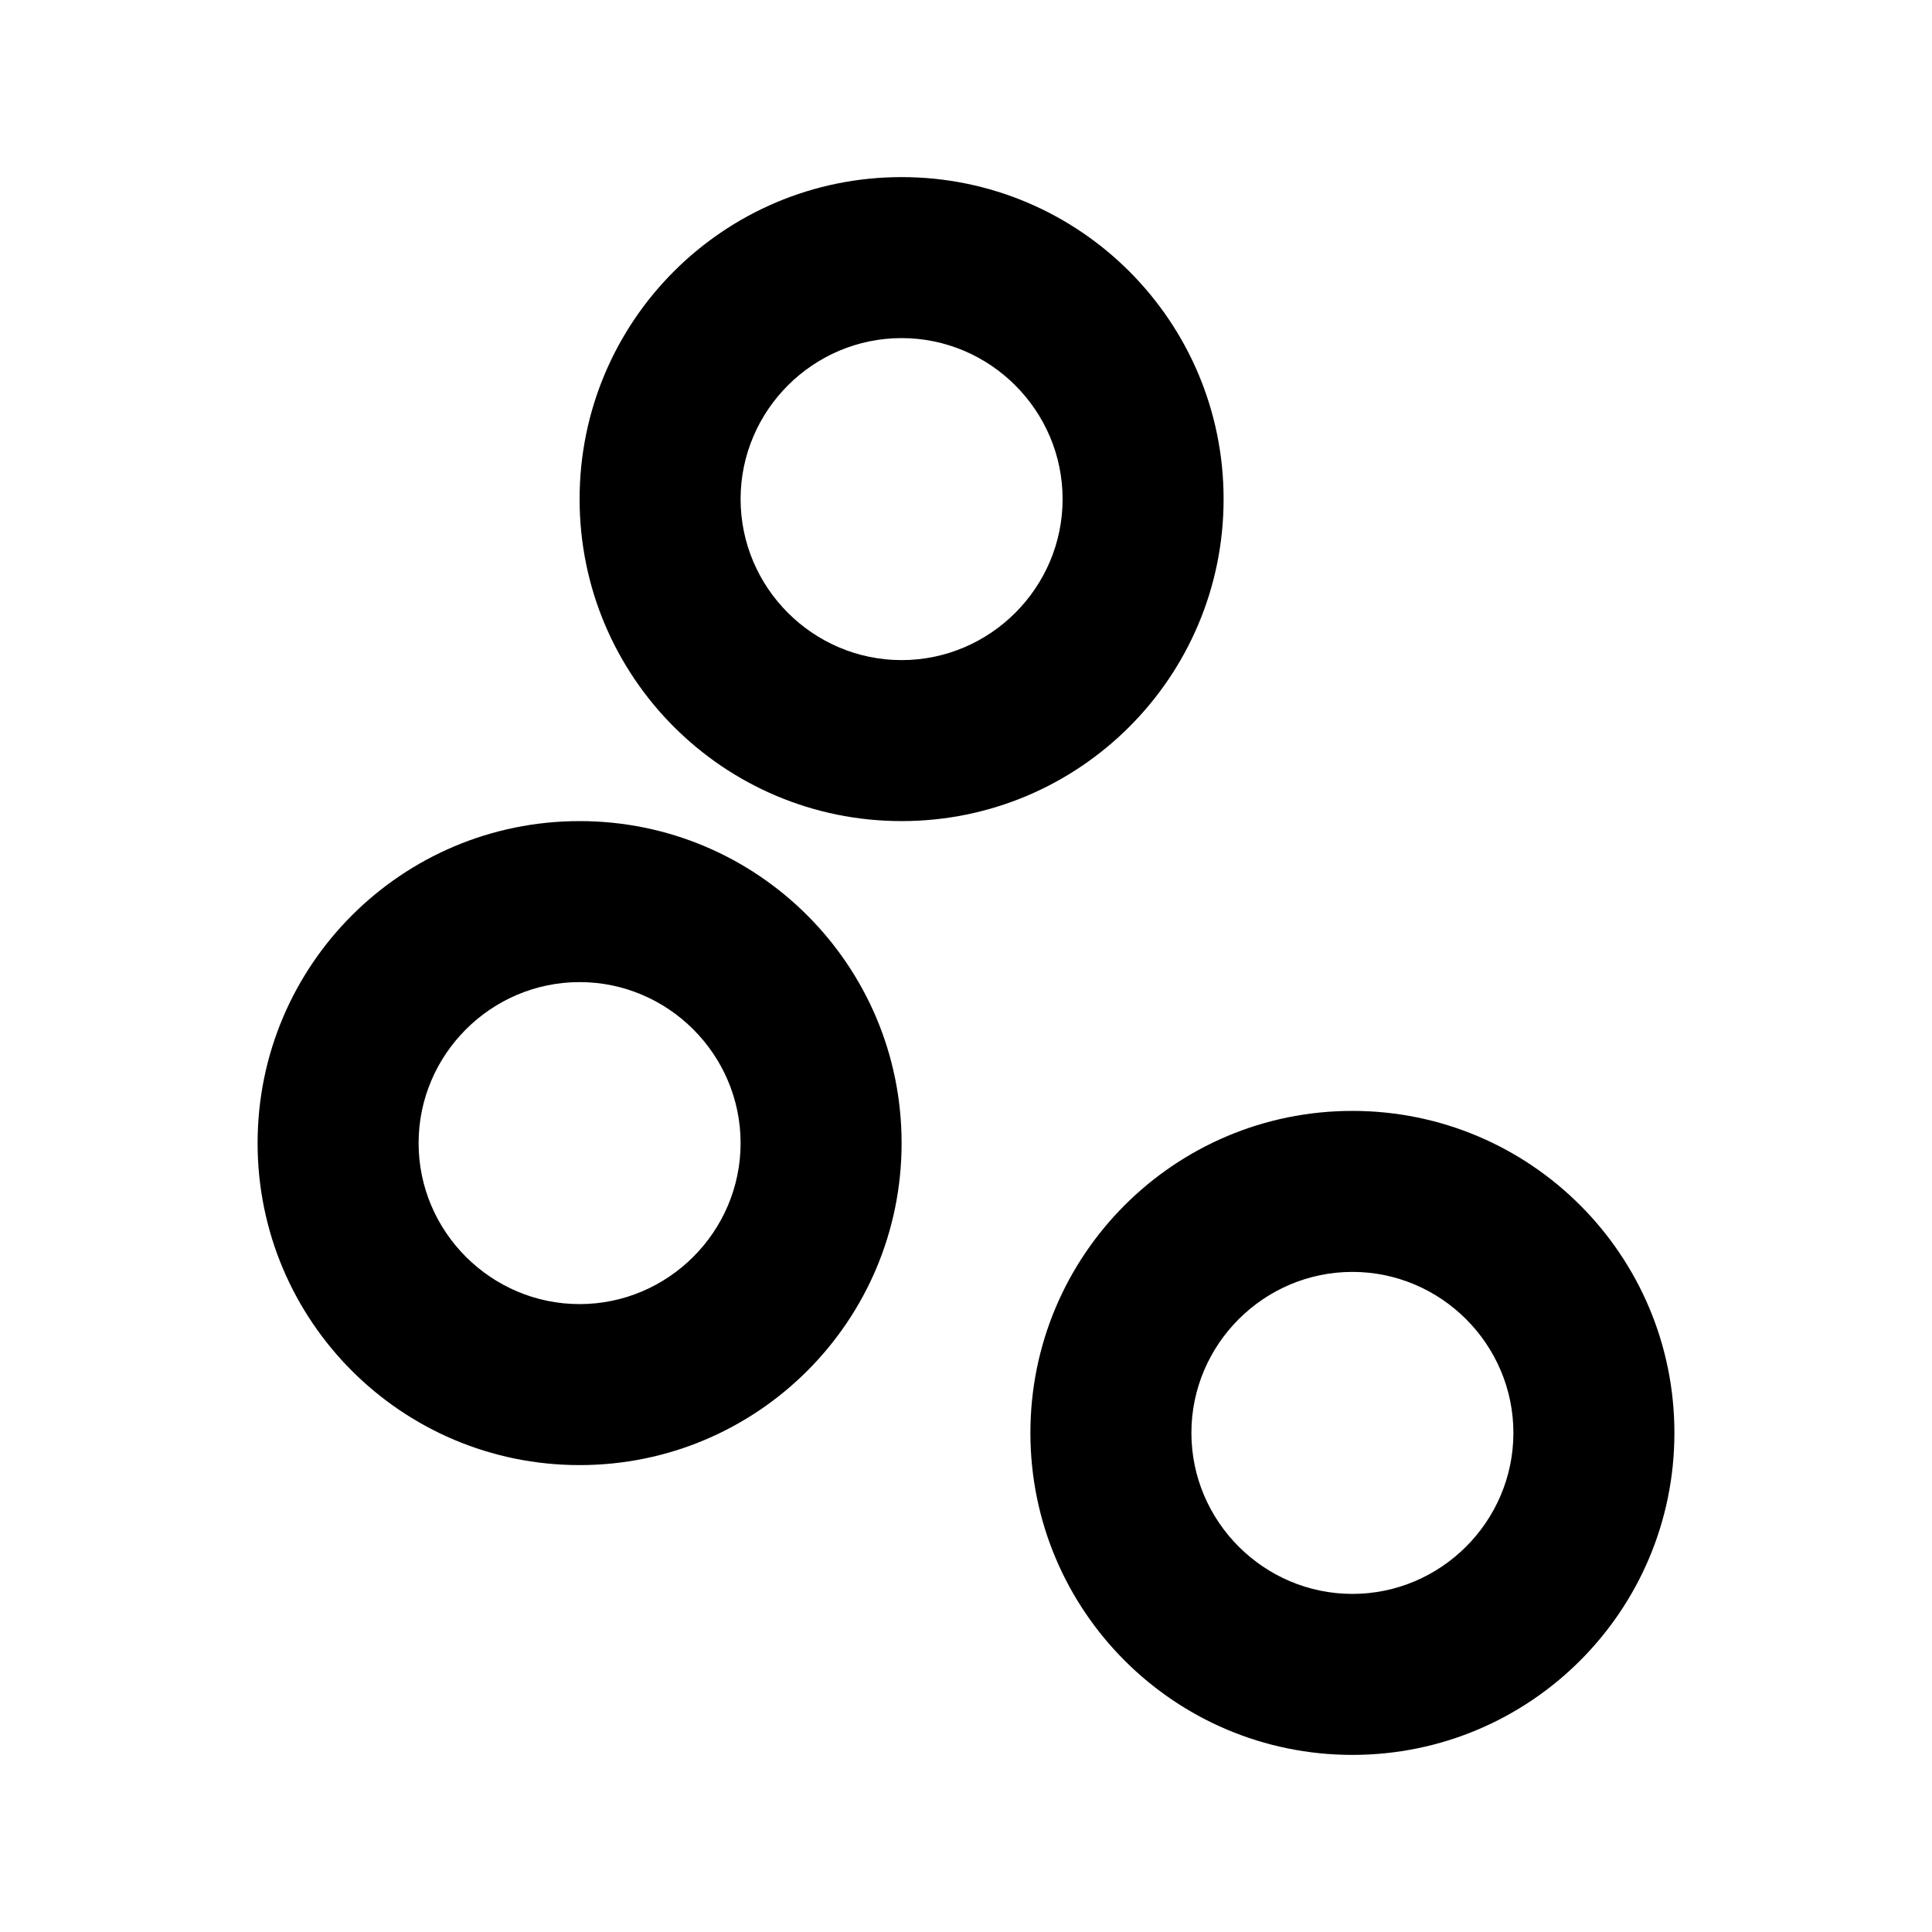
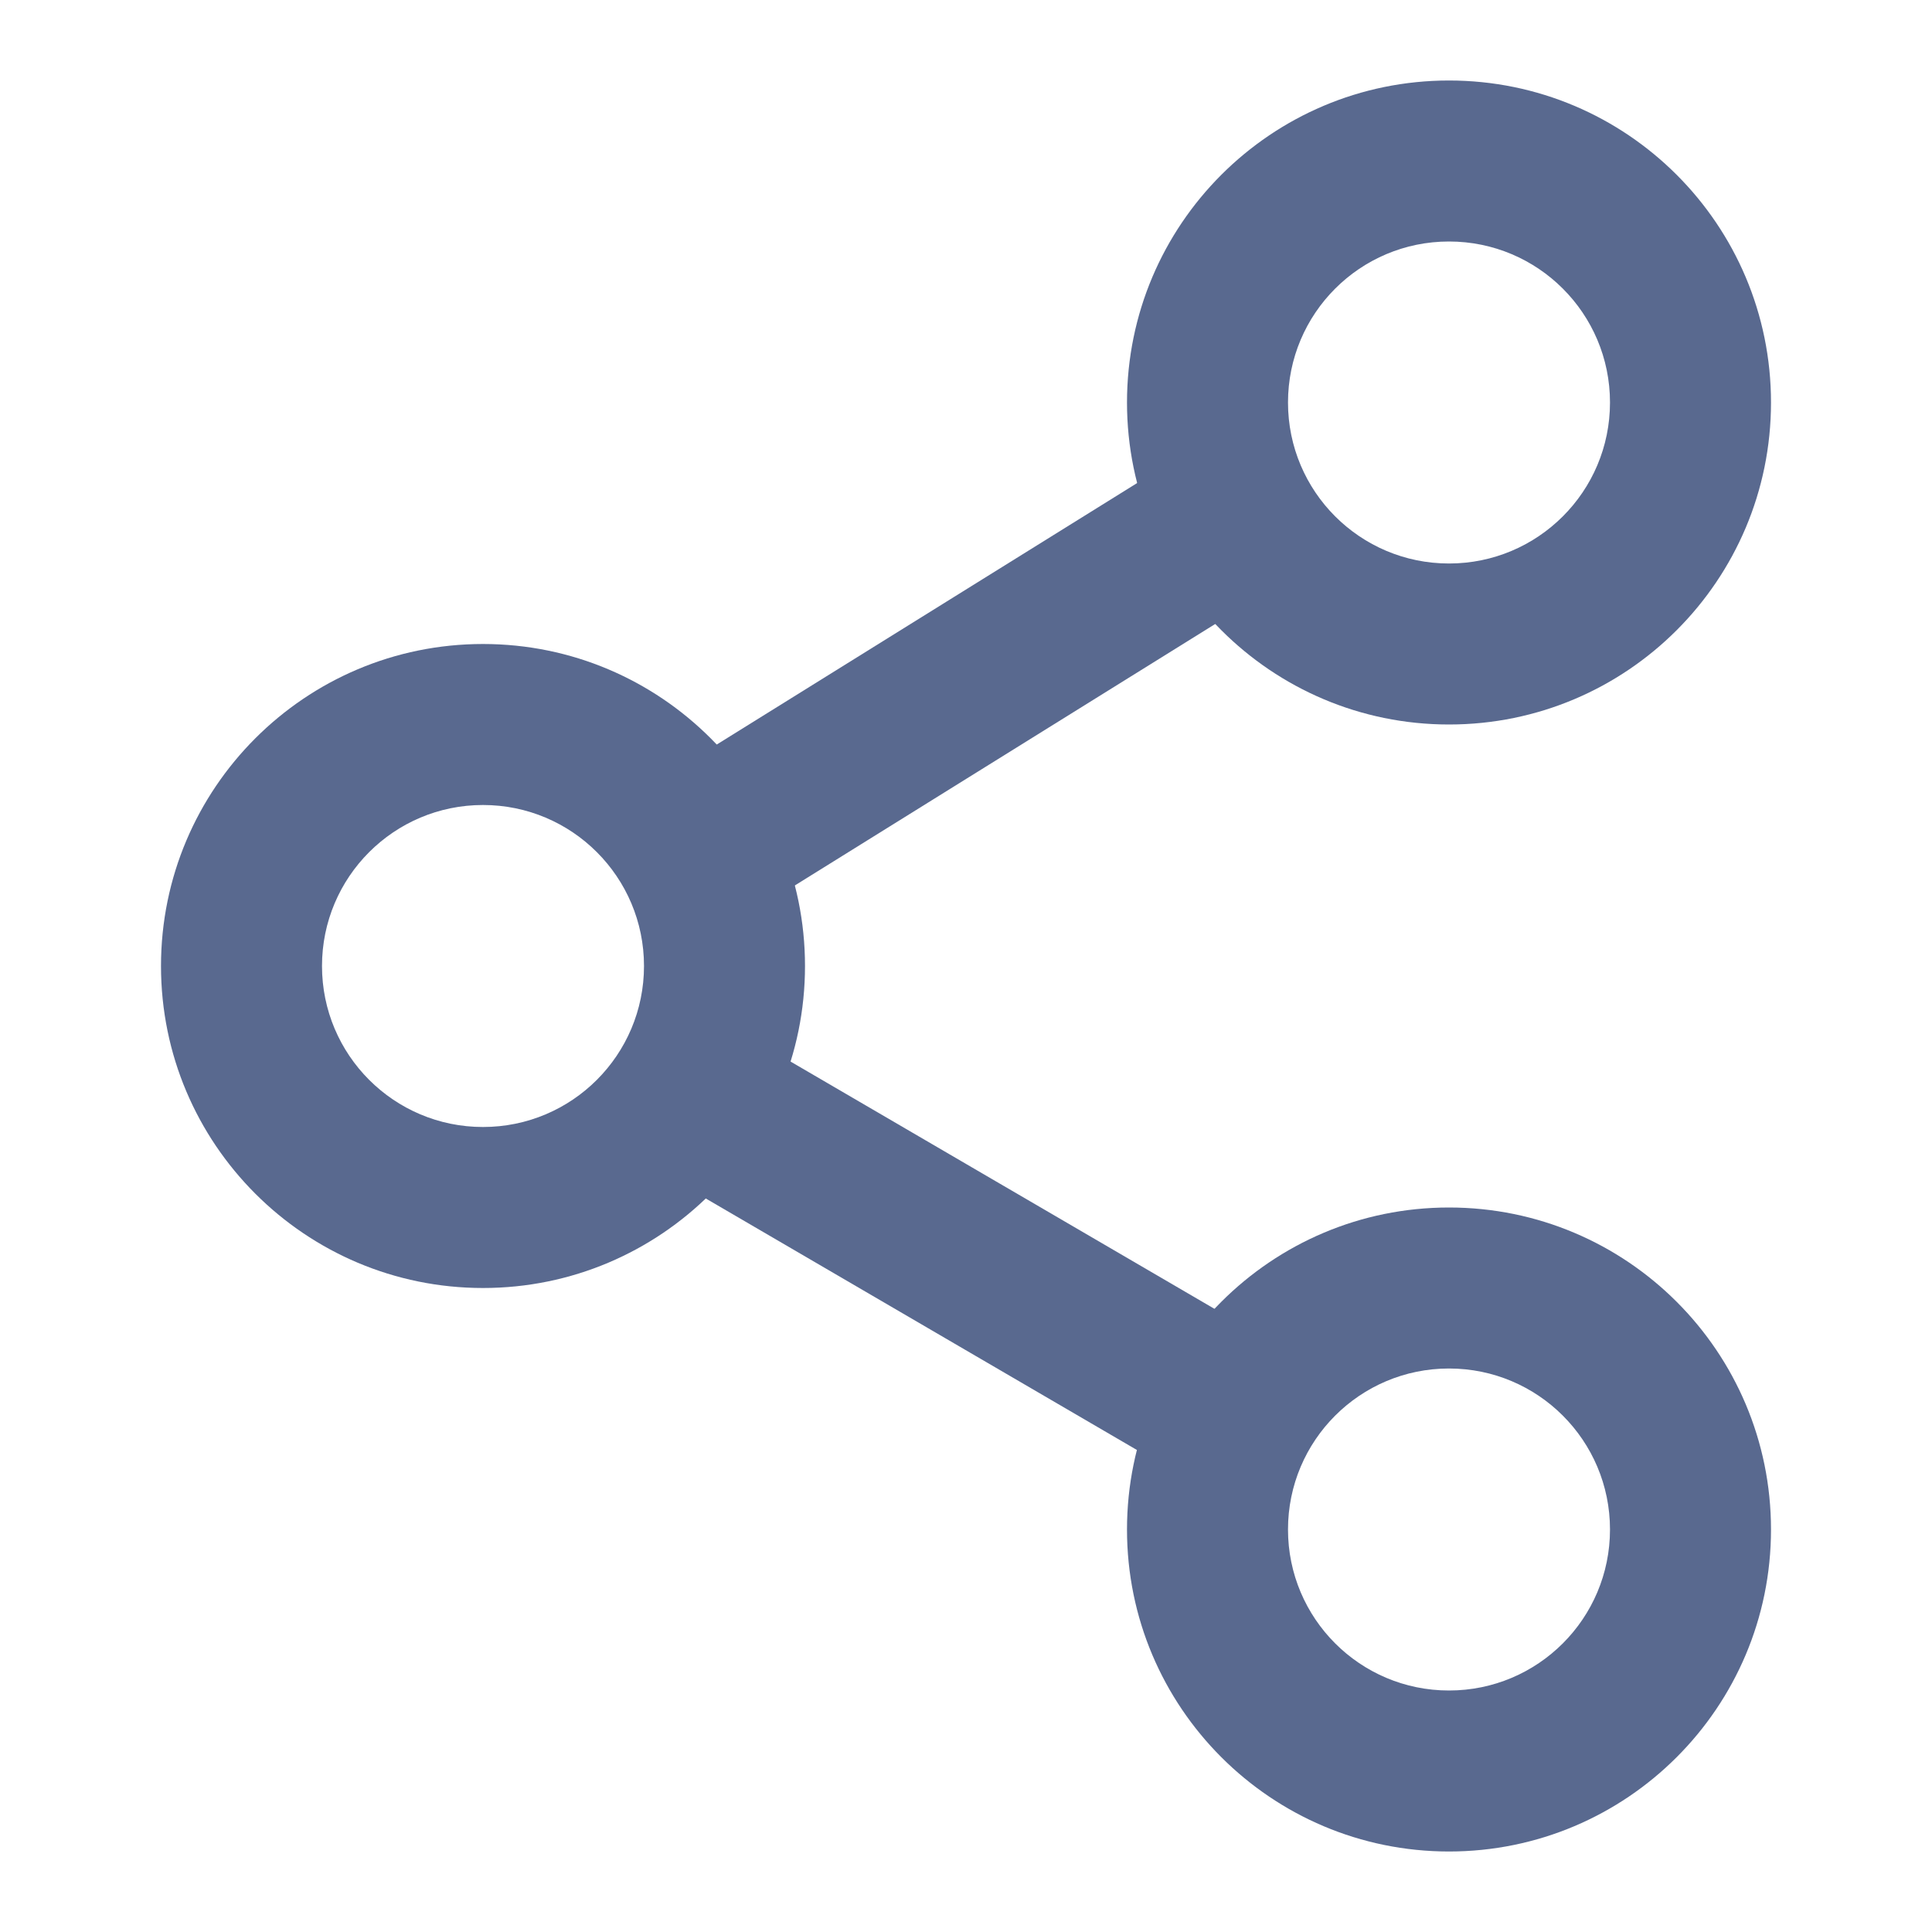
<svg xmlns="http://www.w3.org/2000/svg" width="24" height="24" viewBox="0 0 24 24" fill="none">
-   <path fill-rule="evenodd" clip-rule="evenodd" d="M11.2 10.2C8.99 10.2 7.2 8.41 7.2 6.2C7.2 3.99 8.99 2.2 11.2 2.2C13.41 2.2 15.2 3.99 15.2 6.2C15.2 8.41 13.41 10.2 11.2 10.2ZM3.2 14.2C3.2 16.41 4.99 18.2 7.2 18.2C9.41 18.2 11.2 16.41 11.2 14.2C11.2 11.99 9.41 10.2 7.2 10.2C4.99 10.2 3.2 11.99 3.2 14.2ZM5.2 14.2C5.2 13.1 6.1 12.2 7.2 12.2C8.3 12.2 9.2 13.1 9.2 14.2C9.2 15.3 8.3 16.2 7.2 16.2C6.1 16.2 5.2 15.3 5.2 14.2ZM9.2 6.2C9.2 5.1 10.1 4.2 11.2 4.2C12.3 4.2 13.2 5.1 13.2 6.2C13.2 7.3 12.3 8.2 11.2 8.2C10.1 8.2 9.2 7.3 9.2 6.2ZM16.8 21.8C14.59 21.8 12.8 20.01 12.8 17.8C12.8 15.59 14.59 13.8 16.8 13.8C19.01 13.8 20.8 15.59 20.8 17.8C20.8 20.01 19.01 21.8 16.8 21.8ZM14.8 17.8C14.8 16.7 15.7 15.8 16.8 15.8C17.9 15.8 18.8 16.7 18.8 17.8C18.8 18.9 17.9 19.8 16.8 19.8C15.7 19.8 14.8 18.9 14.8 17.8Z" fill="black" fill-opacity="1" />
+   <path fill-rule="evenodd" clip-rule="evenodd" d="M18 3C16.895 3 16 3.895 16 5C16 6.105 16.895 7 18 7C19.105 7 20 6.105 20 5C20 3.895 19.105 3 18 3ZM14 5C14 2.791 15.791 1 18 1C20.209 1 22 2.791 22 5C22 7.209 20.209 9 18 9C15.791 9 14 7.209 14 5Z" fill="#59698F" />
+   <path fill-rule="evenodd" clip-rule="evenodd" d="M6 10C4.895 10 4 10.895 4 12C4 13.105 4.895 14 6 14C7.105 14 8 13.105 8 12C8 10.895 7.105 10 6 10ZM2 12C2 9.791 3.791 8 6 8C8.209 8 10 9.791 10 12C10 14.209 8.209 16 6 16C3.791 16 2 14.209 2 12Z" fill="#59698F" />
+   <path fill-rule="evenodd" clip-rule="evenodd" d="M18 17C16.895 17 16 17.895 16 19C16 20.105 16.895 21 18 21C19.105 21 20 20.105 20 19C20 17.895 19.105 17 18 17ZM14 19C14 16.791 15.791 15 18 15C20.209 15 22 16.791 22 19C22 21.209 20.209 23 18 23C15.791 23 14 21.209 14 19Z" fill="#59698F" />
+   <path fill-rule="evenodd" clip-rule="evenodd" d="M8.133 13.361C8.411 12.883 9.023 12.722 9.5 13L15.5 16.5C15.977 16.778 16.139 17.39 15.861 17.867C15.582 18.345 14.97 18.506 14.493 18.228L8.493 14.728C8.016 14.45 7.854 13.838 8.133 13.361Z" fill="#59698F" />
+   <path fill-rule="evenodd" clip-rule="evenodd" d="M15.86 6.132C16.138 6.609 15.977 7.222 15.5 7.5L9.508 11.227C9.031 11.506 8.419 11.345 8.14 10.868C7.862 10.391 8.023 9.778 8.5 9.5L14.492 5.773C14.969 5.494 15.581 5.655 15.86 6.132Z" fill="#59698F" />
</svg>
